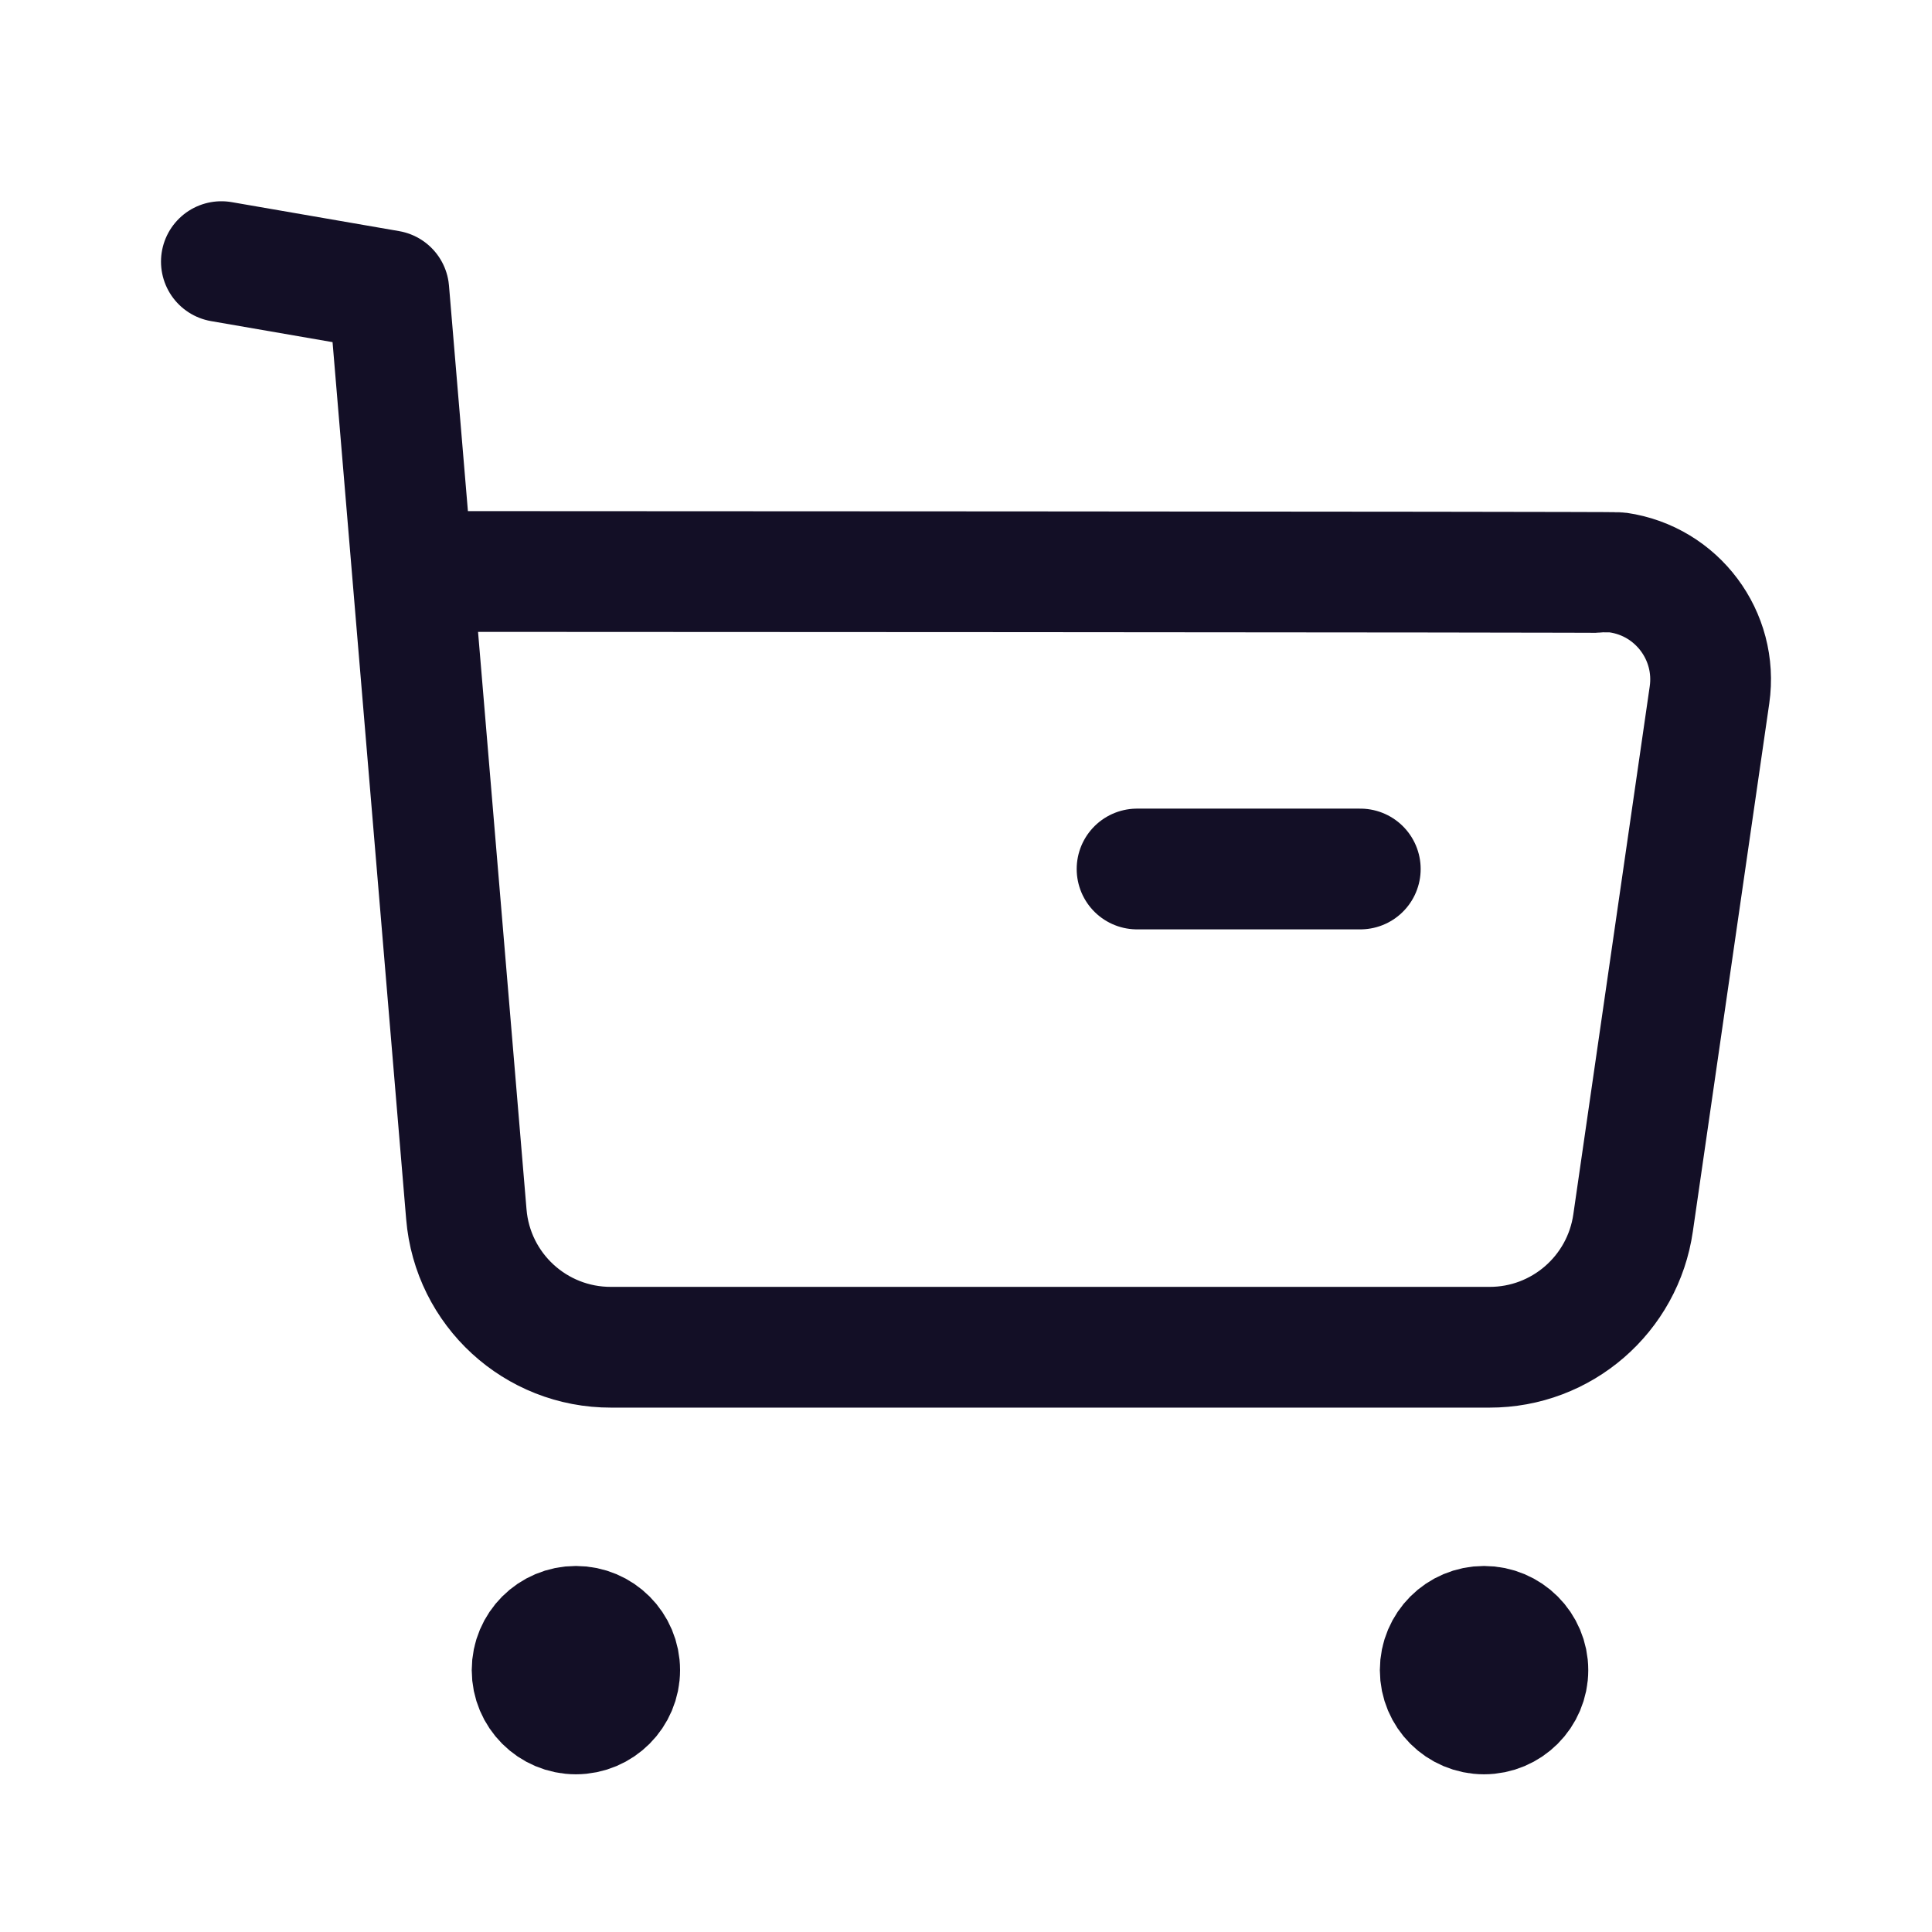
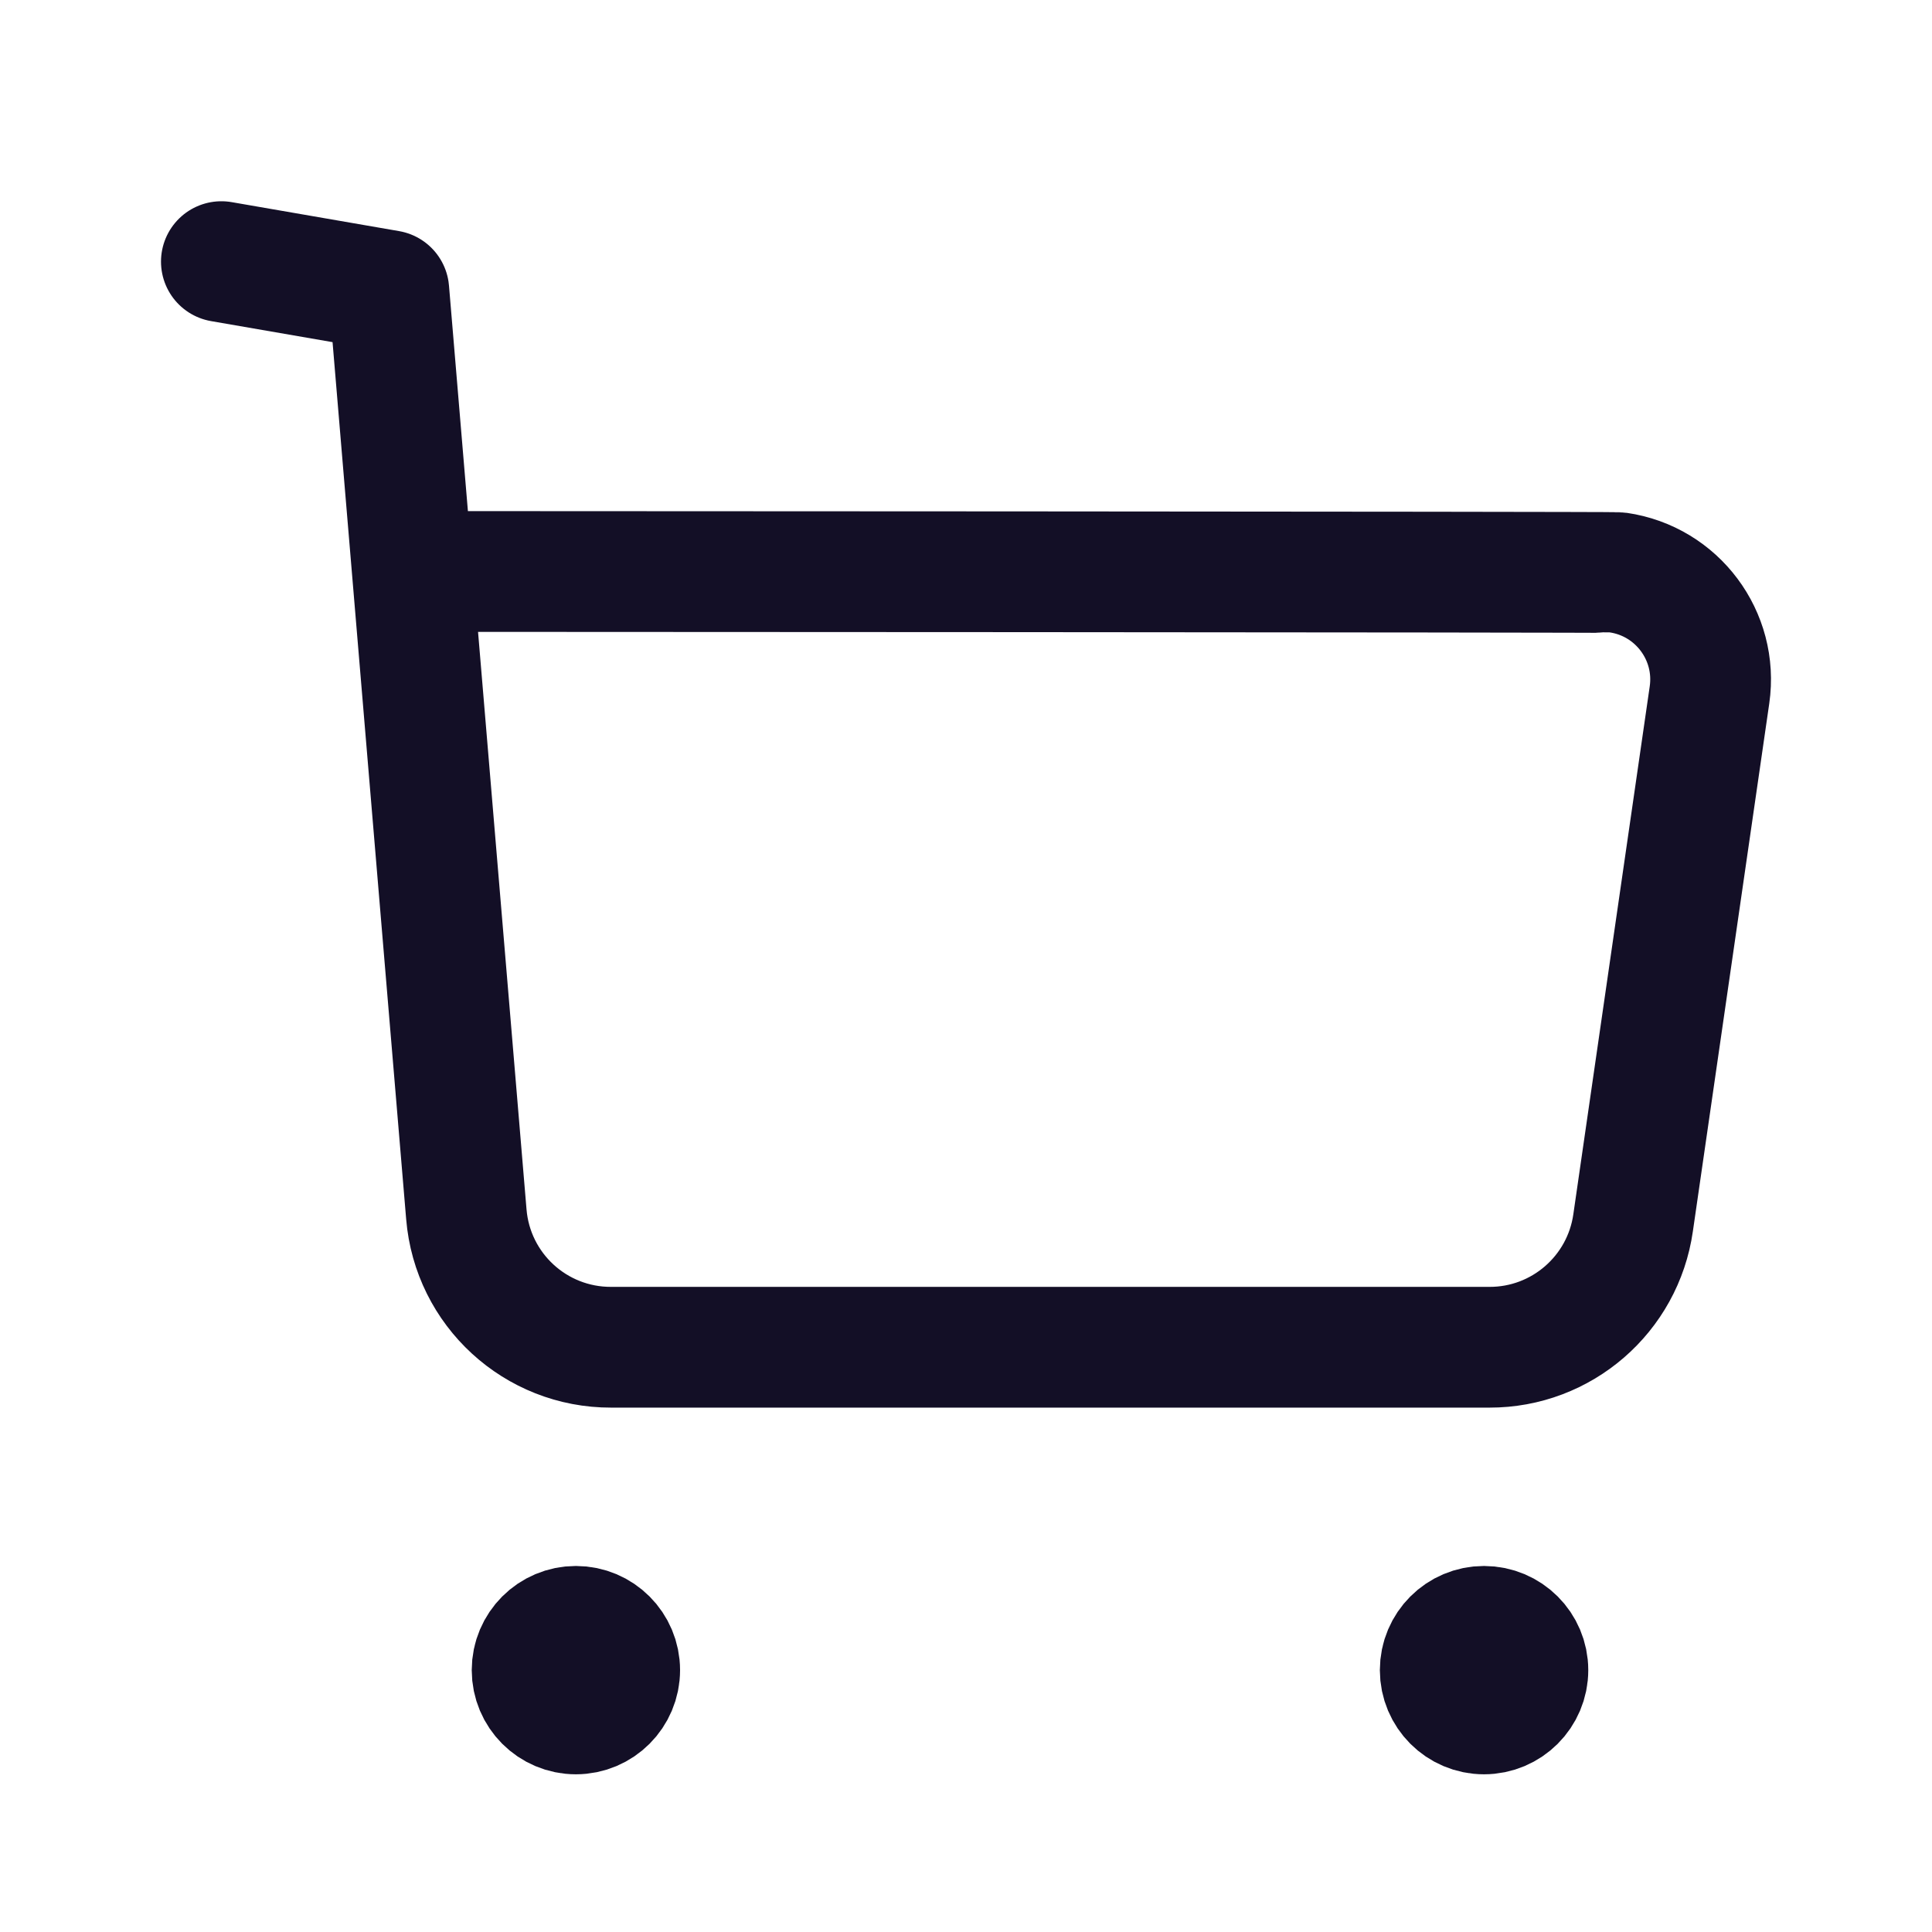
<svg xmlns="http://www.w3.org/2000/svg" width="24" height="24" viewBox="0 0 24 24" fill="none">
  <g id="Iconly/Light/Buy">
    <g id="Buy">
      <path id="Stroke 1" d="M2.75 3.25L4.83 3.61L5.793 15.083C5.87 16.02 6.653 16.739 7.593 16.736H18.502C19.399 16.738 20.16 16.078 20.287 15.19L21.236 8.632C21.342 7.899 20.833 7.219 20.101 7.113C20.037 7.104 5.164 7.099 5.164 7.099" stroke="#130F26" stroke-width="1.5" stroke-linecap="round" stroke-linejoin="round" />
-       <path id="Stroke 3" d="M14.125 10.795H16.898" stroke="#130F26" stroke-width="1.5" stroke-linecap="round" stroke-linejoin="round" />
      <path id="Stroke 5" fill-rule="evenodd" clip-rule="evenodd" d="M7.154 20.203C7.455 20.203 7.698 20.447 7.698 20.747C7.698 21.047 7.455 21.291 7.154 21.291C6.853 21.291 6.61 21.047 6.61 20.747C6.61 20.447 6.853 20.203 7.154 20.203Z" fill="#130F26" stroke="#130F26" stroke-width="1.5" stroke-linecap="round" stroke-linejoin="round" />
      <path id="Stroke 7" fill-rule="evenodd" clip-rule="evenodd" d="M18.435 20.203C18.736 20.203 18.98 20.447 18.98 20.747C18.98 21.047 18.736 21.291 18.435 21.291C18.134 21.291 17.891 21.047 17.891 20.747C17.891 20.447 18.134 20.203 18.435 20.203Z" fill="#130F26" stroke="#130F26" stroke-width="1.5" stroke-linecap="round" stroke-linejoin="round" />
    </g>
  </g>
</svg>
